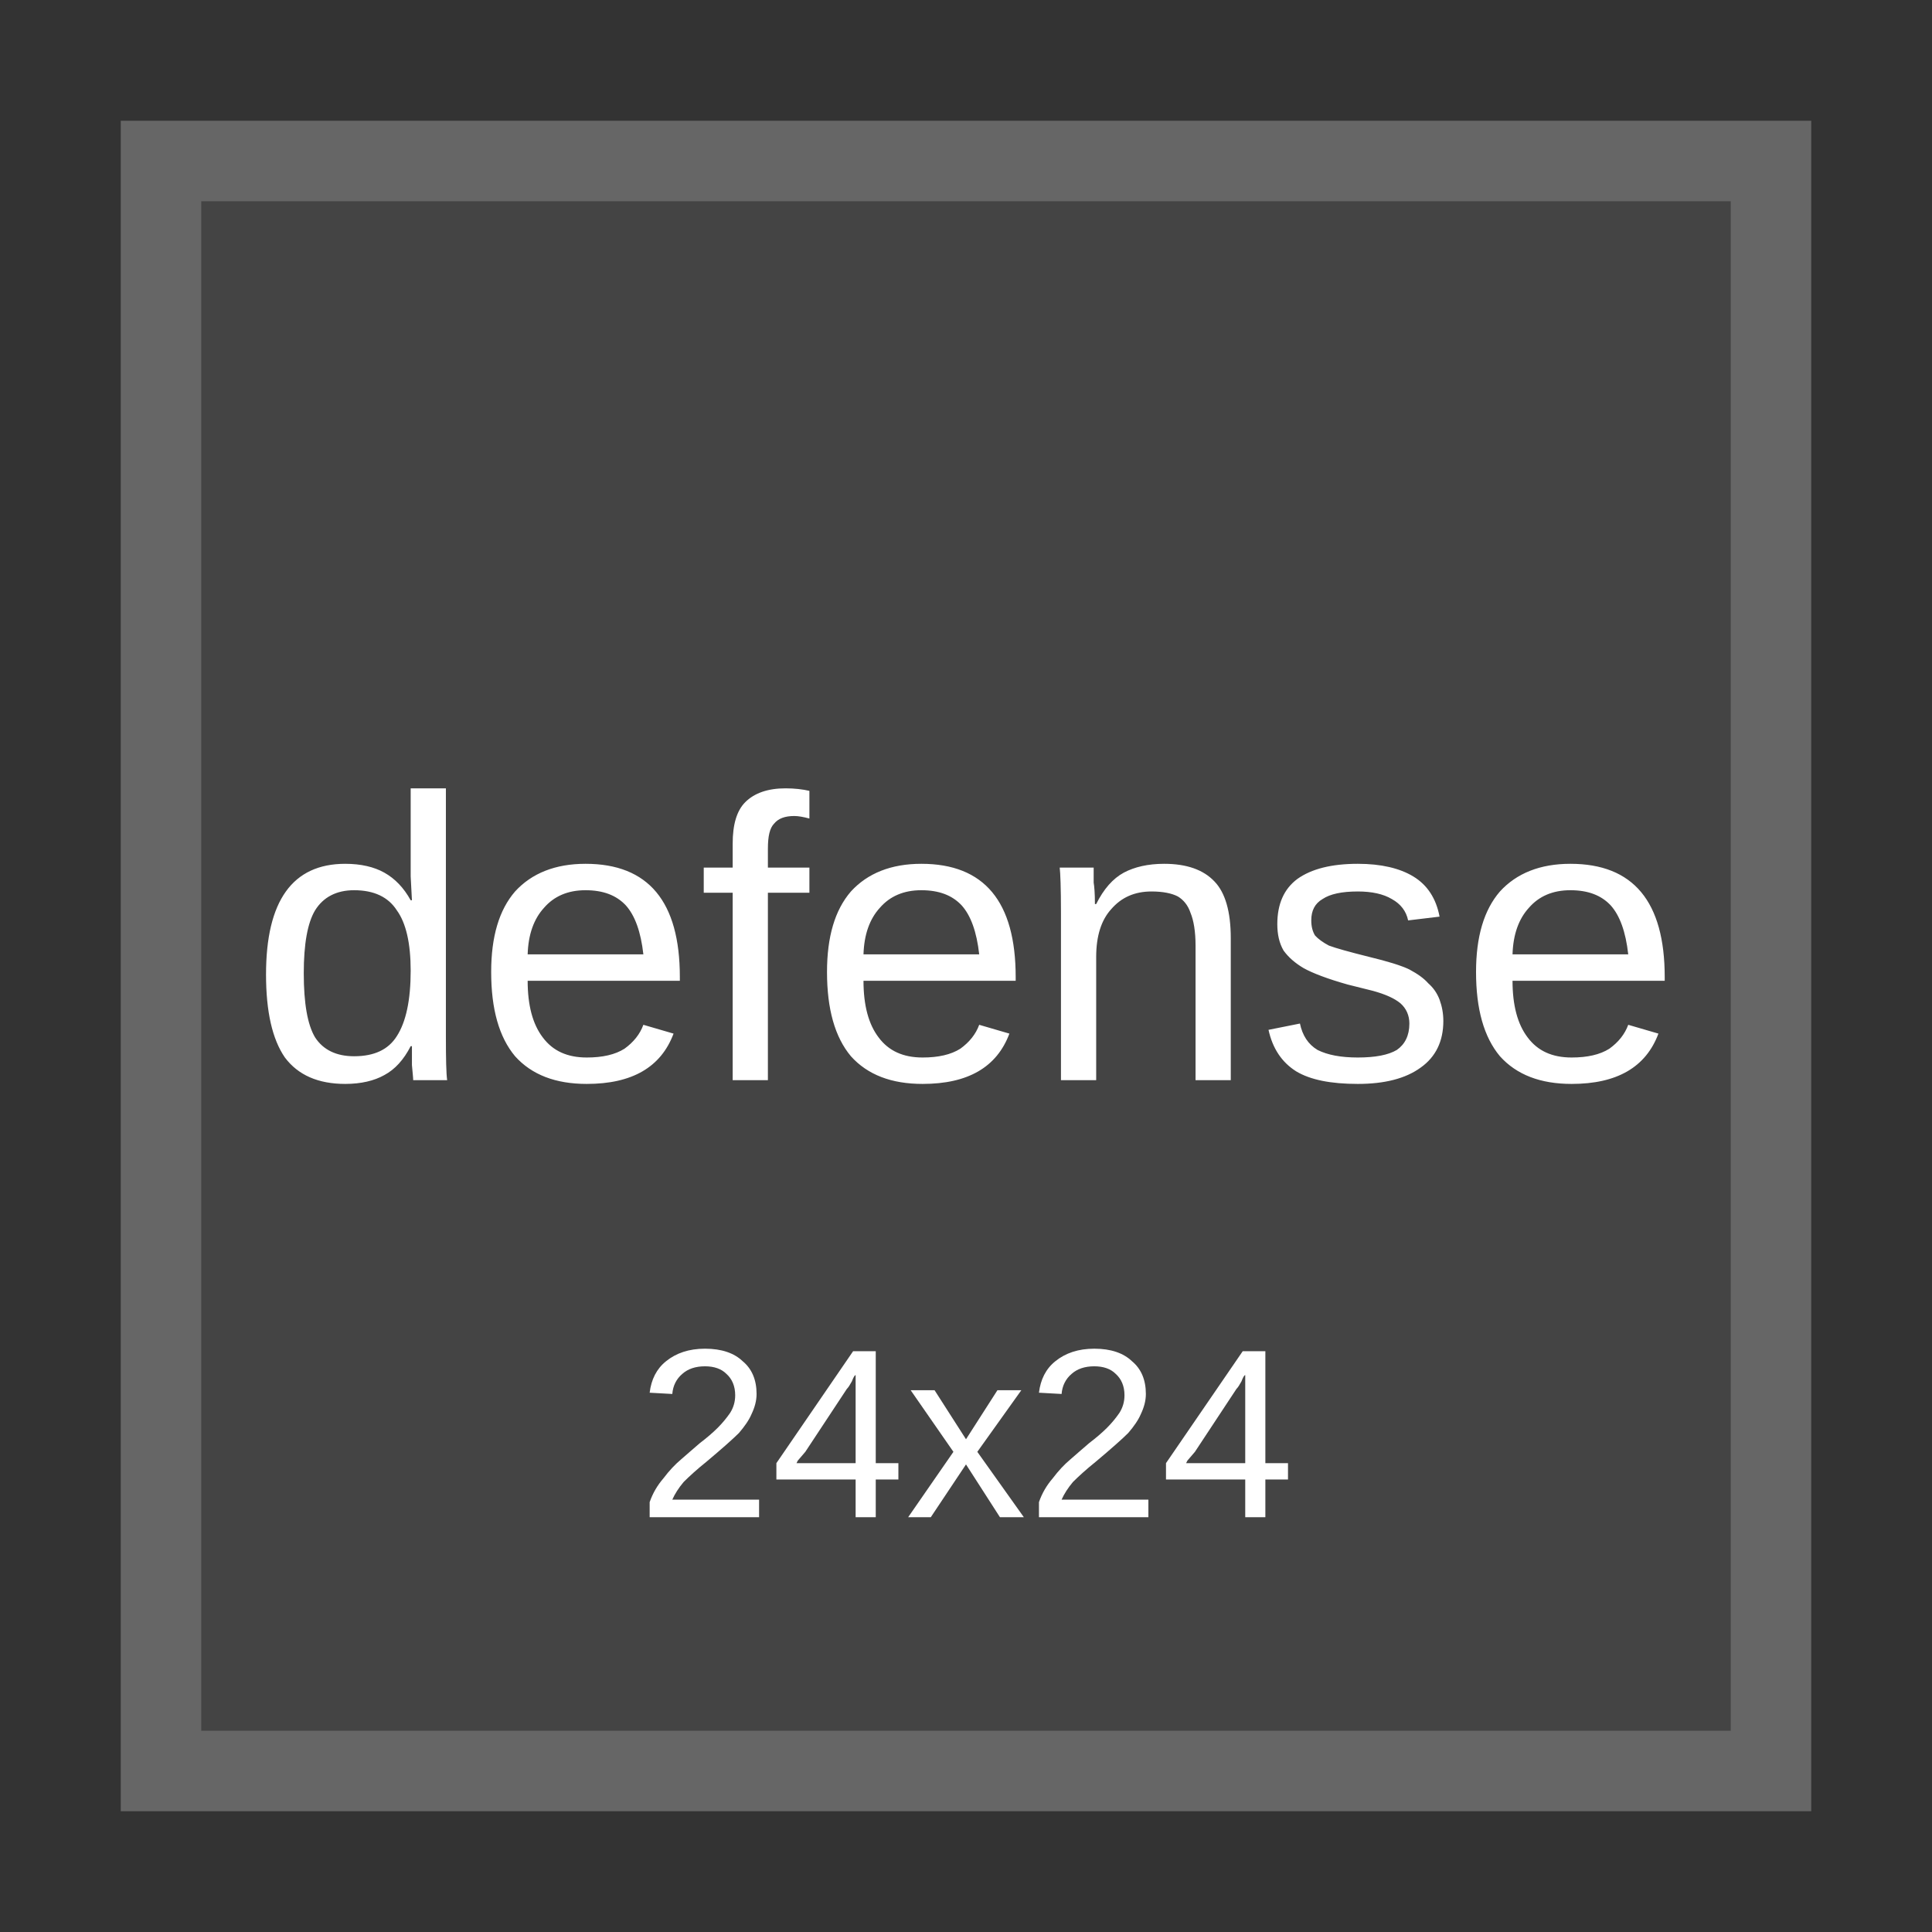
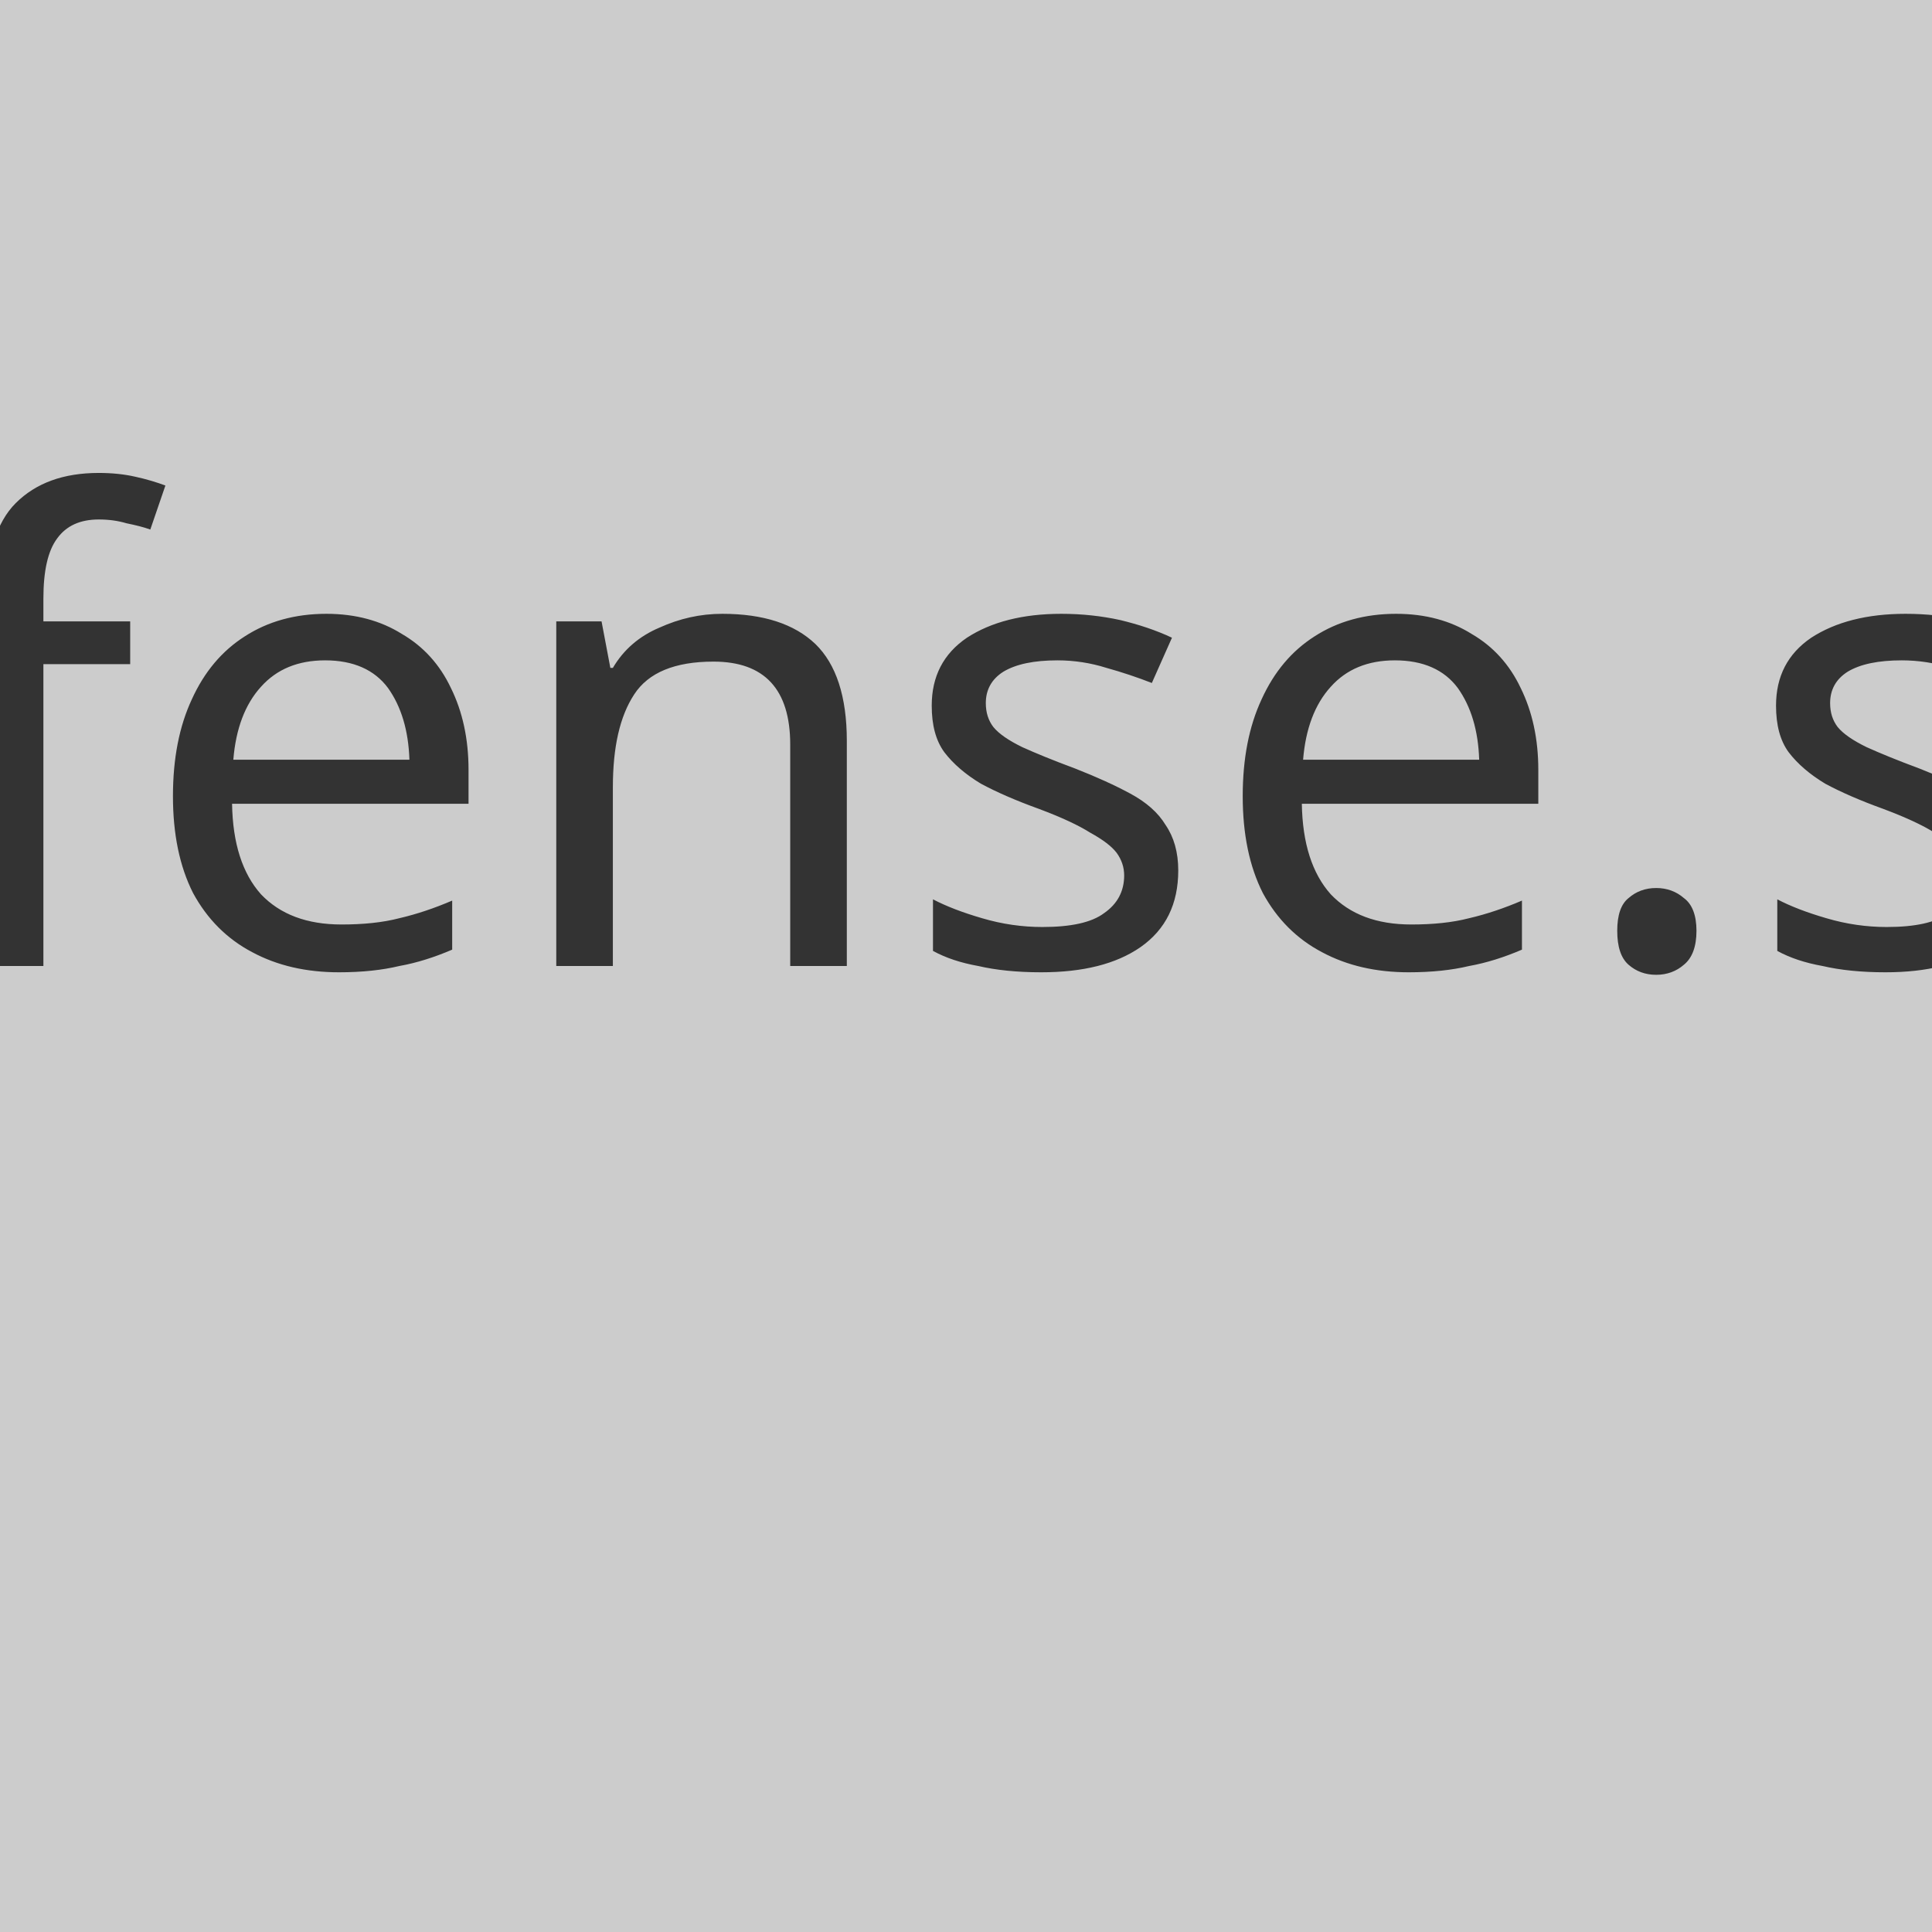
<svg xmlns="http://www.w3.org/2000/svg" width="24" height="24" viewBox="0 0 24 24">
-   <rect width="24" height="24" fill="#333333" />
-   <rect x="2" y="2" width="20" height="20" fill="#444444" stroke="#666666" stroke-width="1" />
-   <text x="12" y="12" font-family="Arial" font-size="5" text-anchor="middle" dominant-baseline="middle" fill="white">defense</text>
-   <text x="12" y="18" font-family="Arial" font-size="3" text-anchor="middle" dominant-baseline="middle" fill="white">24x24</text>
+   <rect width="24" height="24" fill="#ccc" />
+   <text x="12" y="12" font-family="sans-serif" font-size="8" text-anchor="middle" alignment-baseline="middle" fill="#333">
+           defense.svg
+         </text>
</svg>
